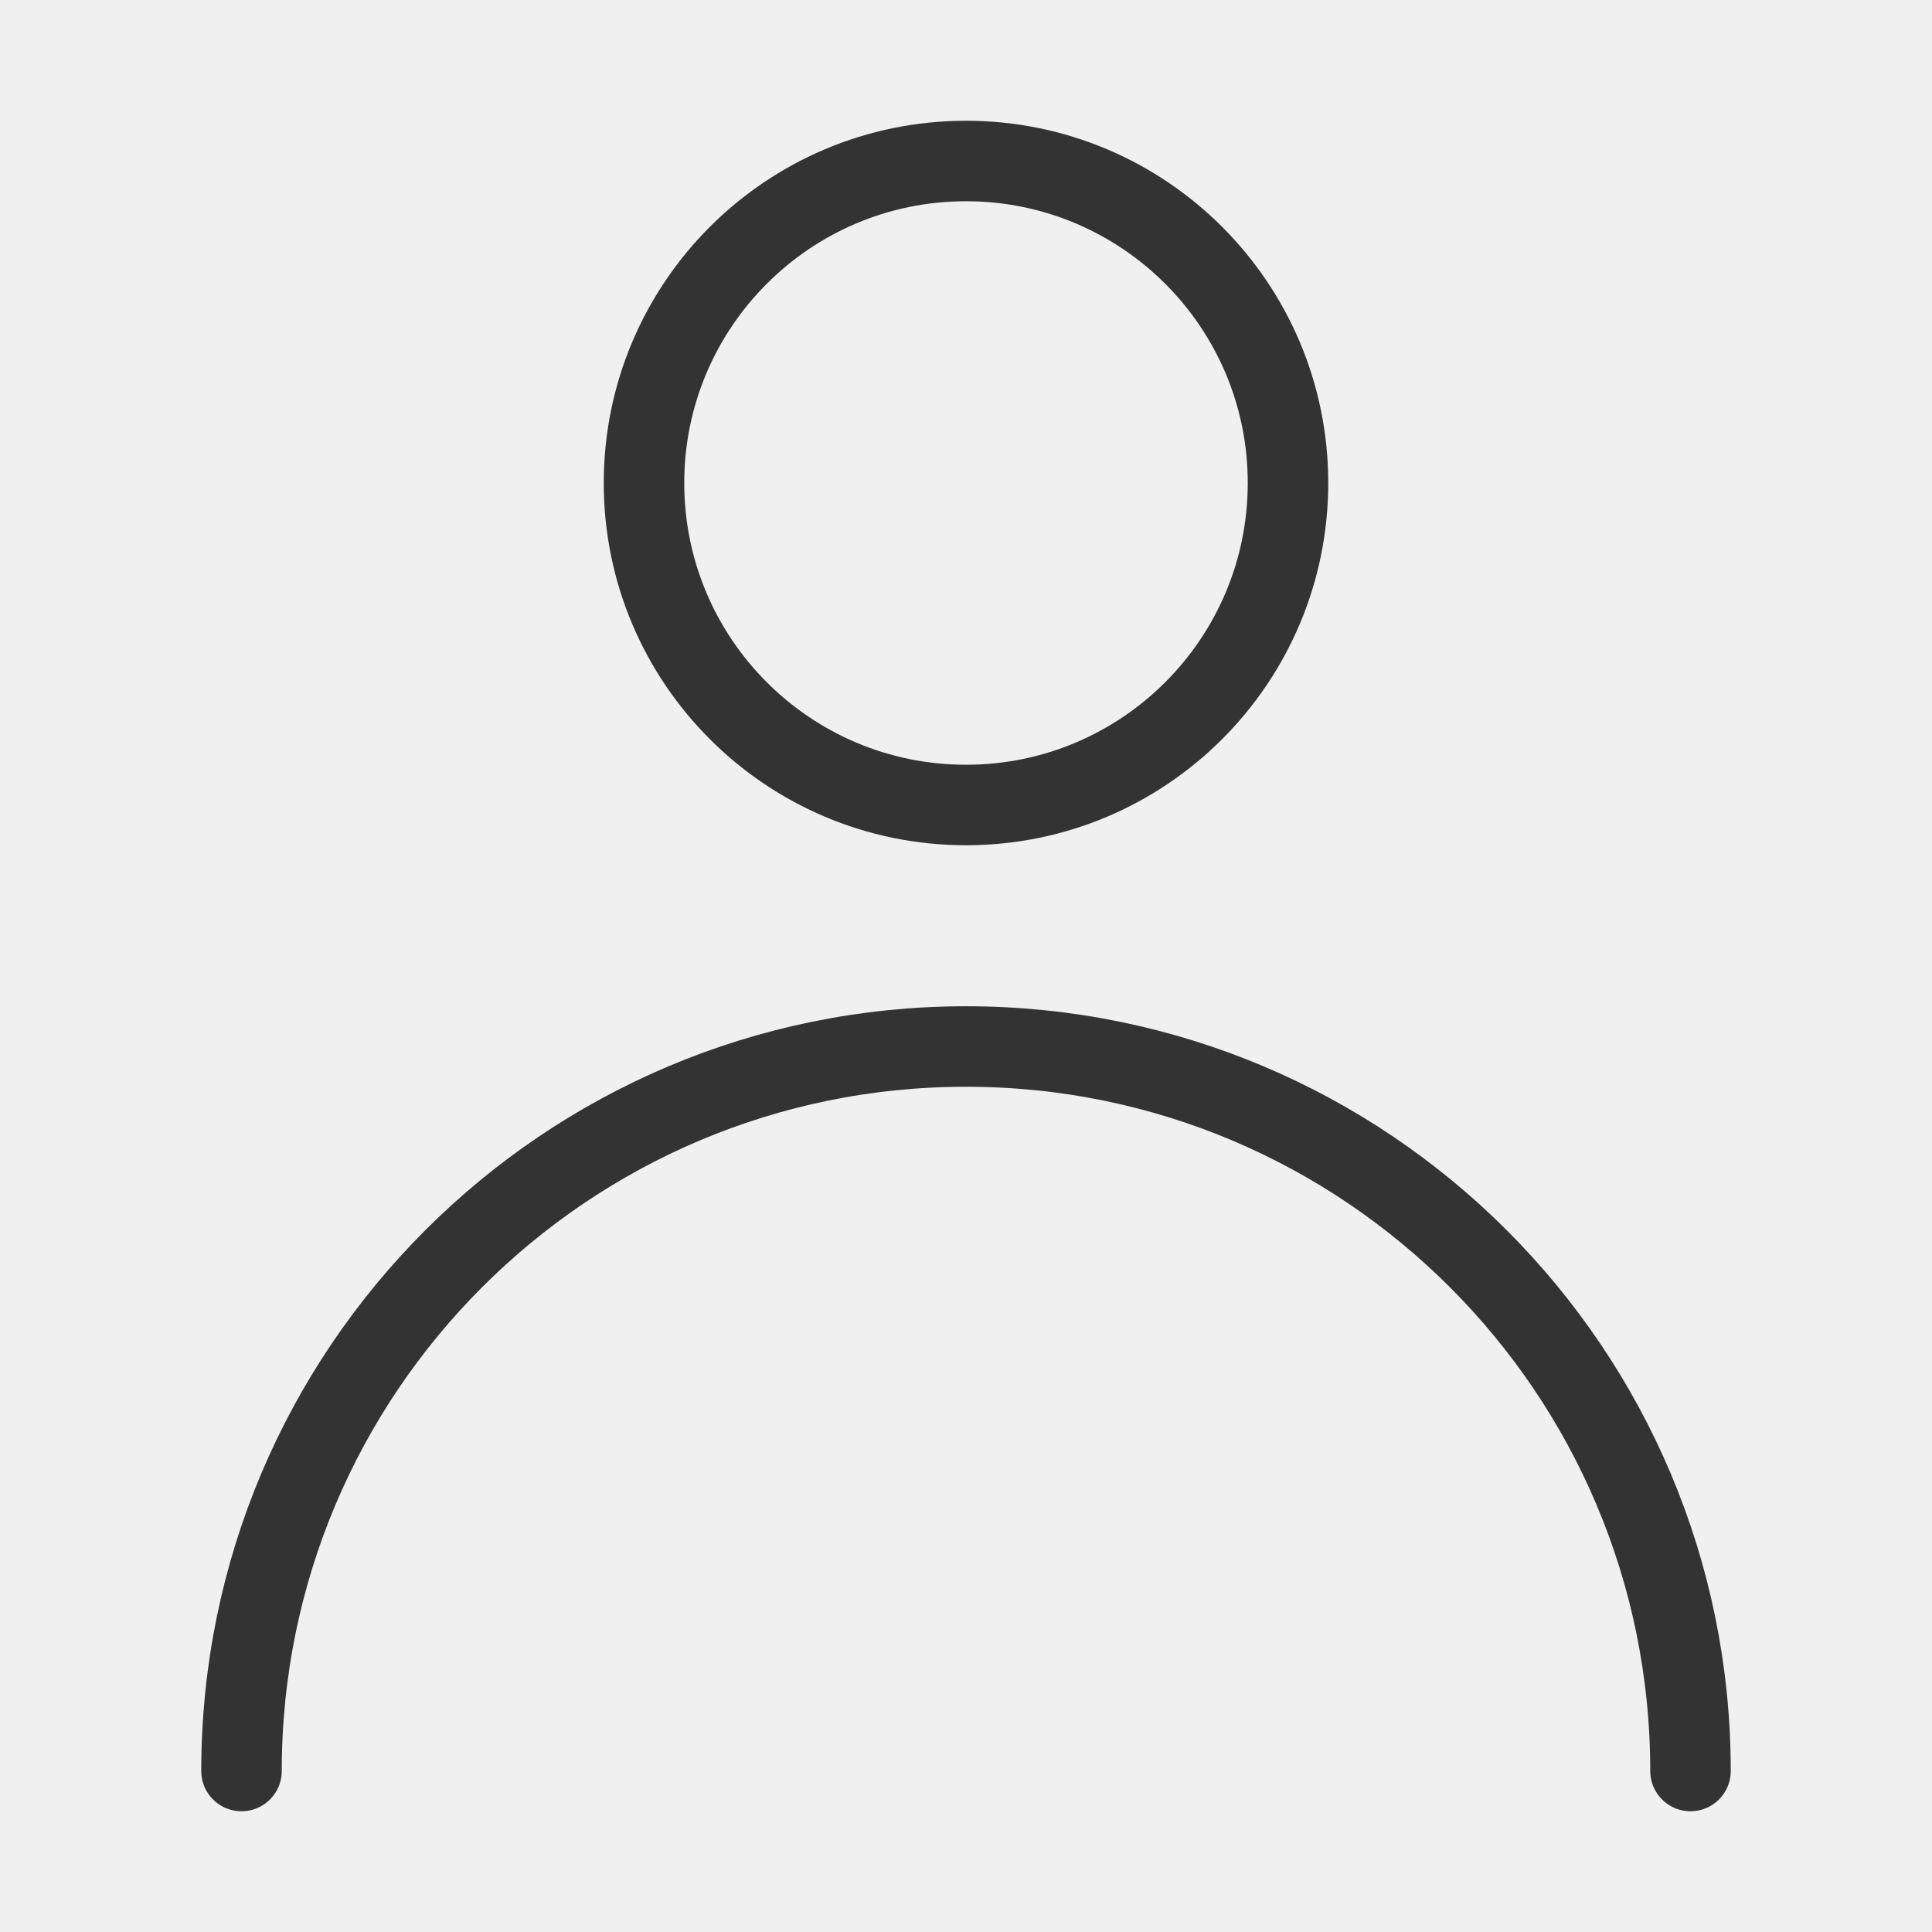
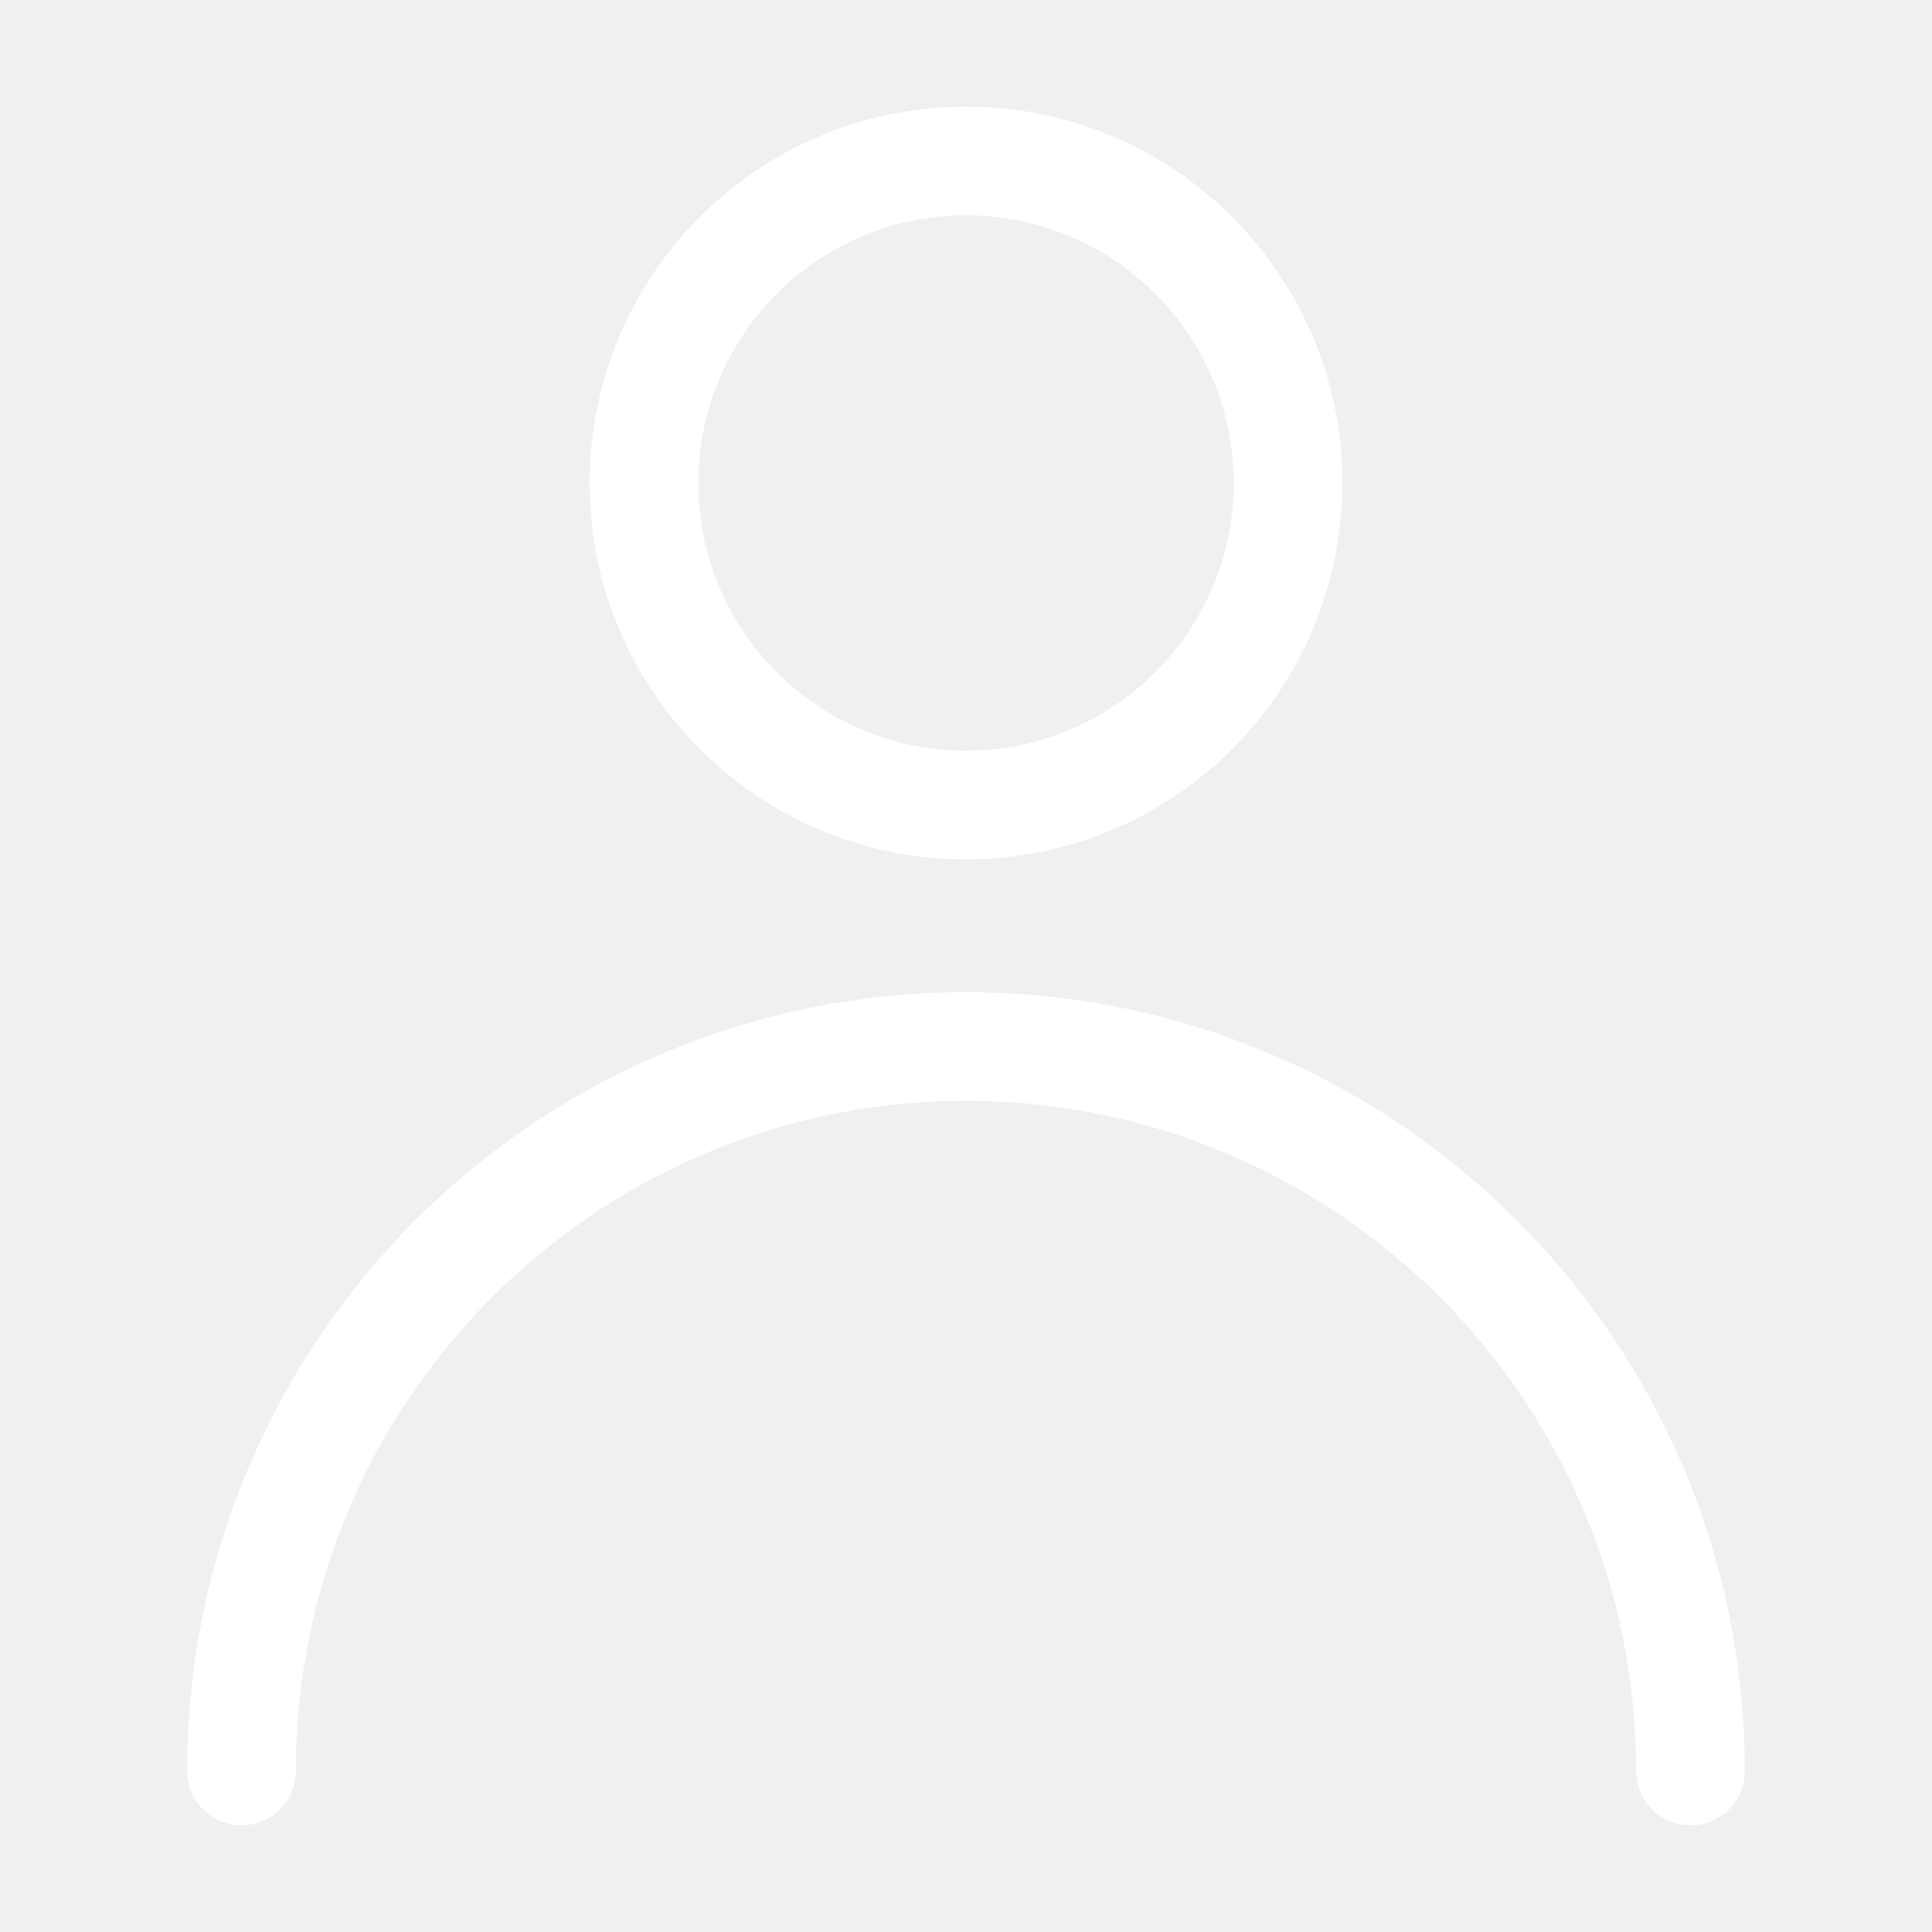
<svg xmlns="http://www.w3.org/2000/svg" width="24" height="24" viewBox="0 0 48 48" fill="none">
-   <circle cx="24" cy="12" r="8" fill="none" stroke="#333" stroke-width="2" stroke-linecap="round" stroke-linejoin="round" />
-   <path d="M42 44C42 34.059 33.941 26 24 26C14.059 26 6 34.059 6 44" stroke="#333" stroke-width="2" stroke-linecap="round" stroke-linejoin="round" />
+   <circle cx="24" cy="12" r="8" fill="none" stroke="#FFFFFF" stroke-width="2.7" stroke-linecap="round" stroke-linejoin="round" />
+   <path d="M42 44C42 34.059 33.941 26 24 26C14.059 26 6 34.059 6 44" stroke="#FFFFFF" stroke-width="2.7" stroke-linecap="round" stroke-linejoin="round" />
</svg>
